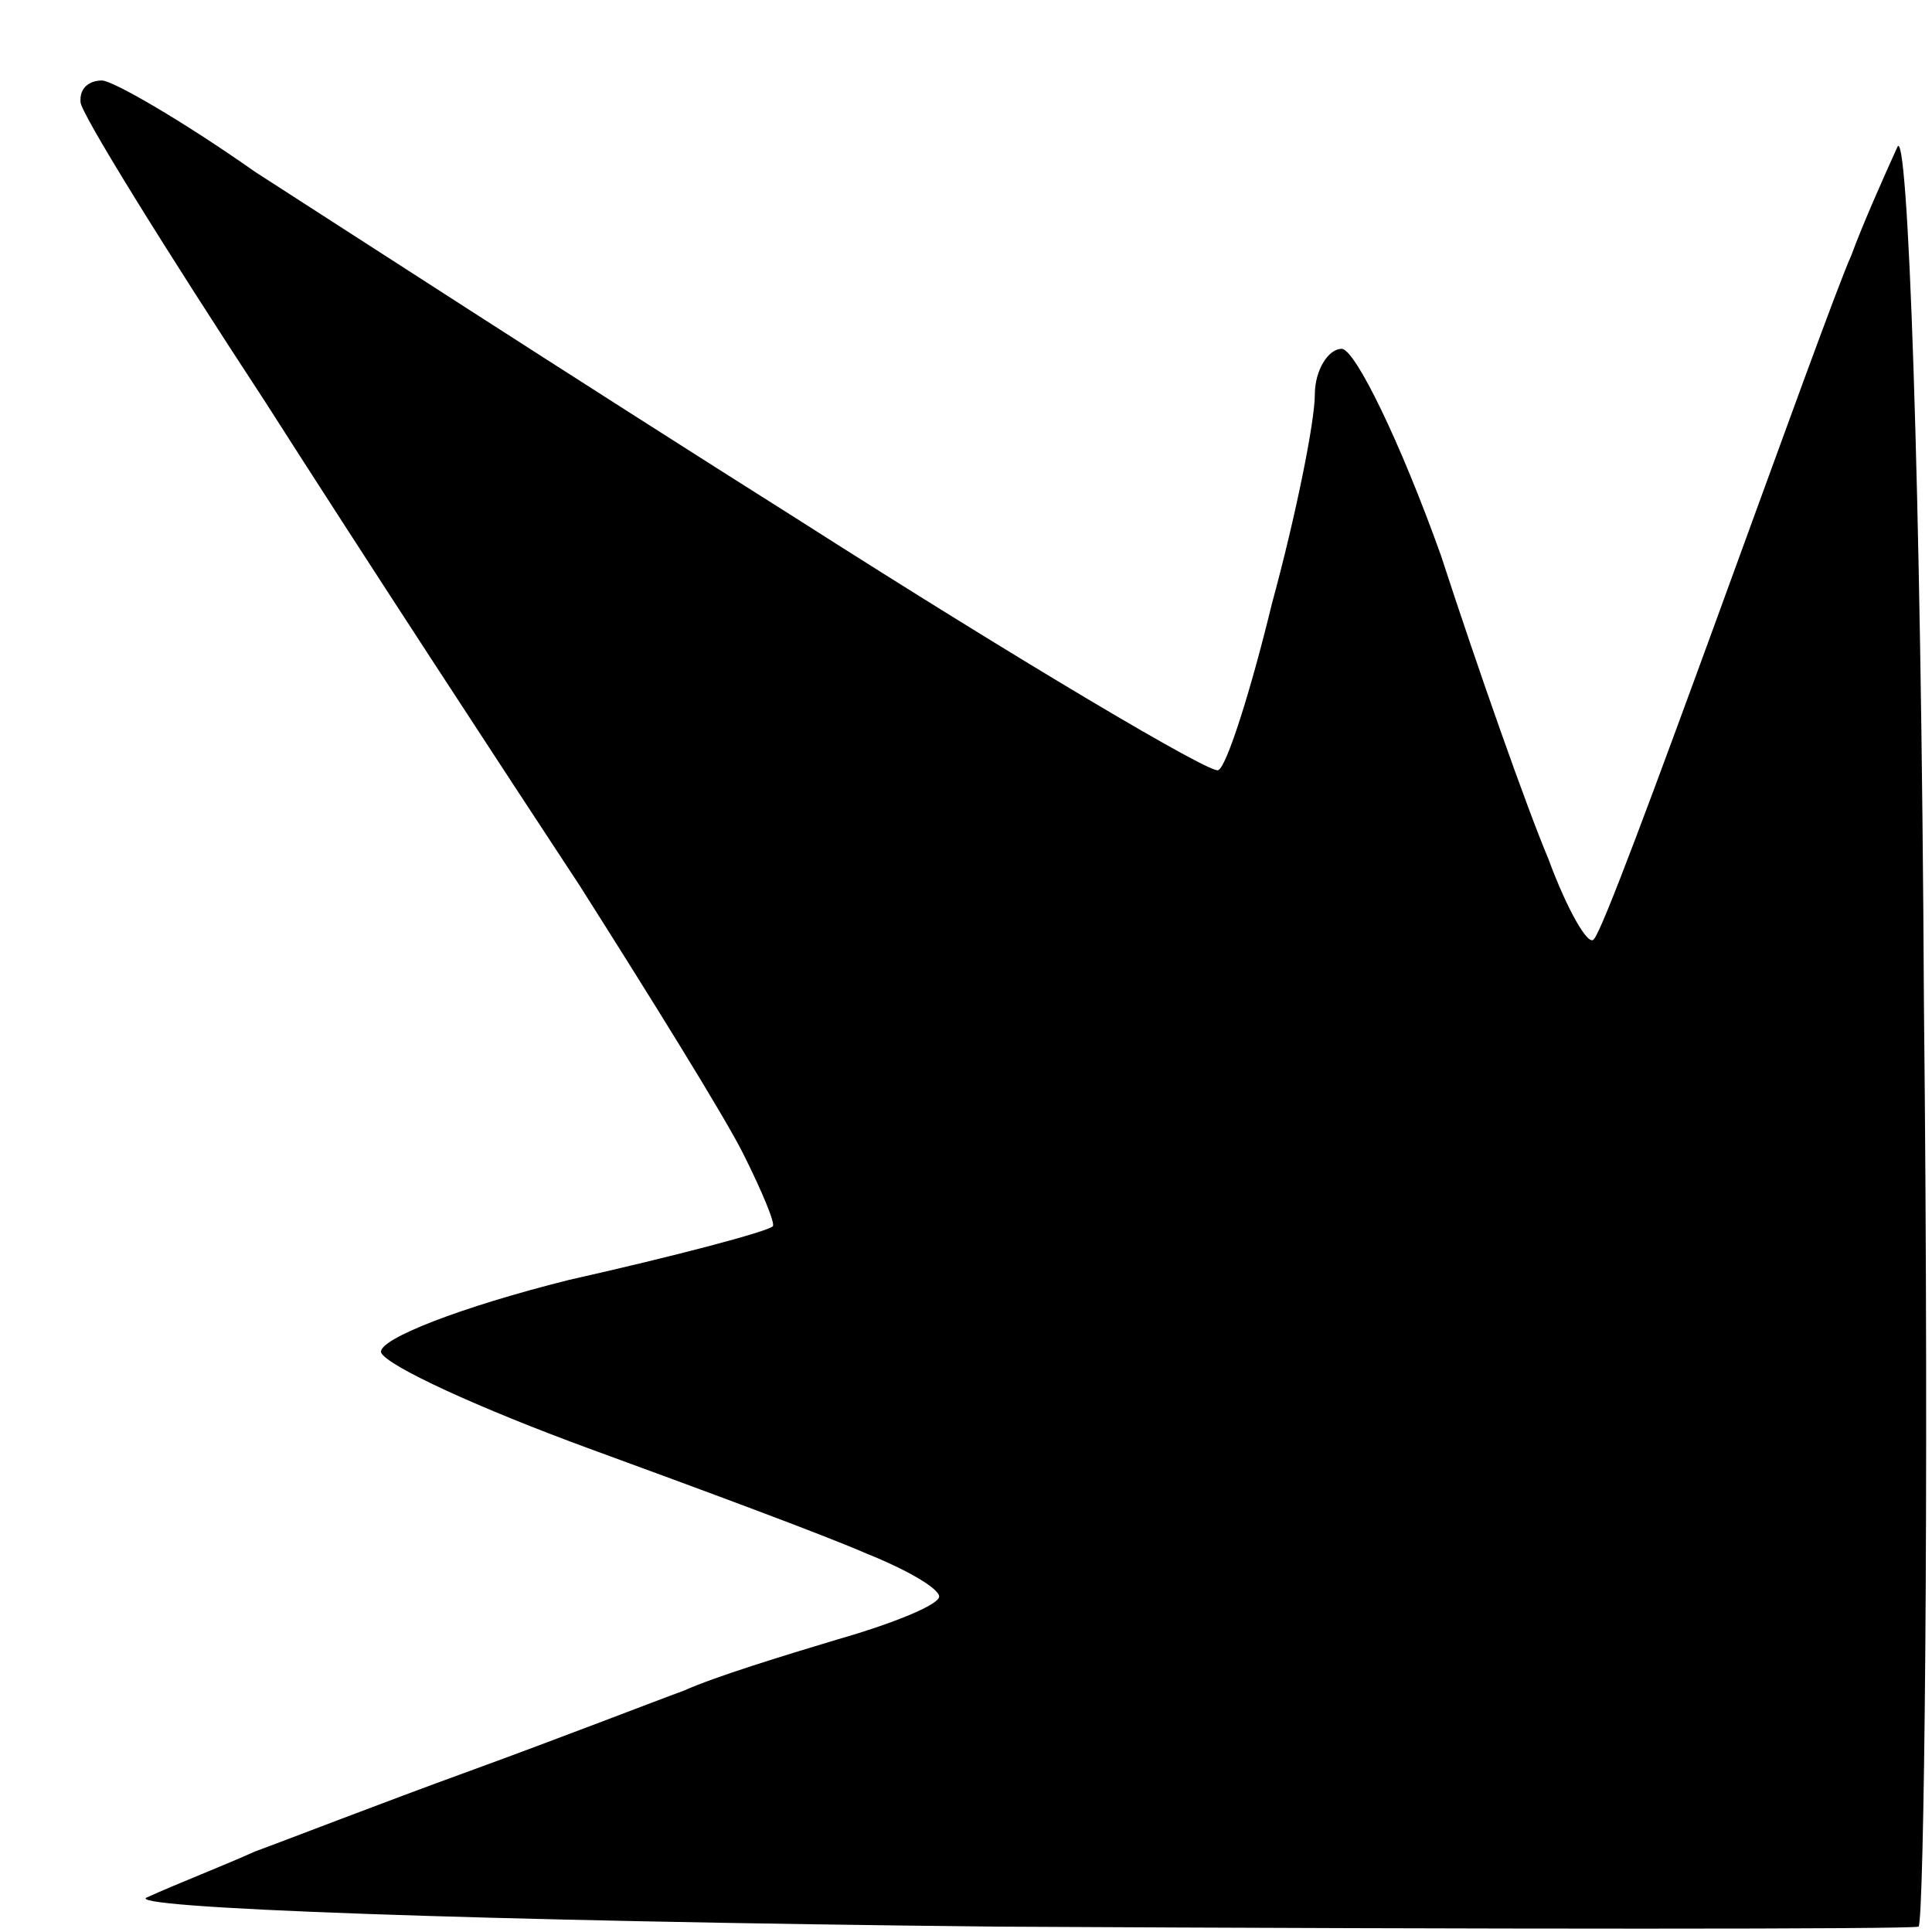
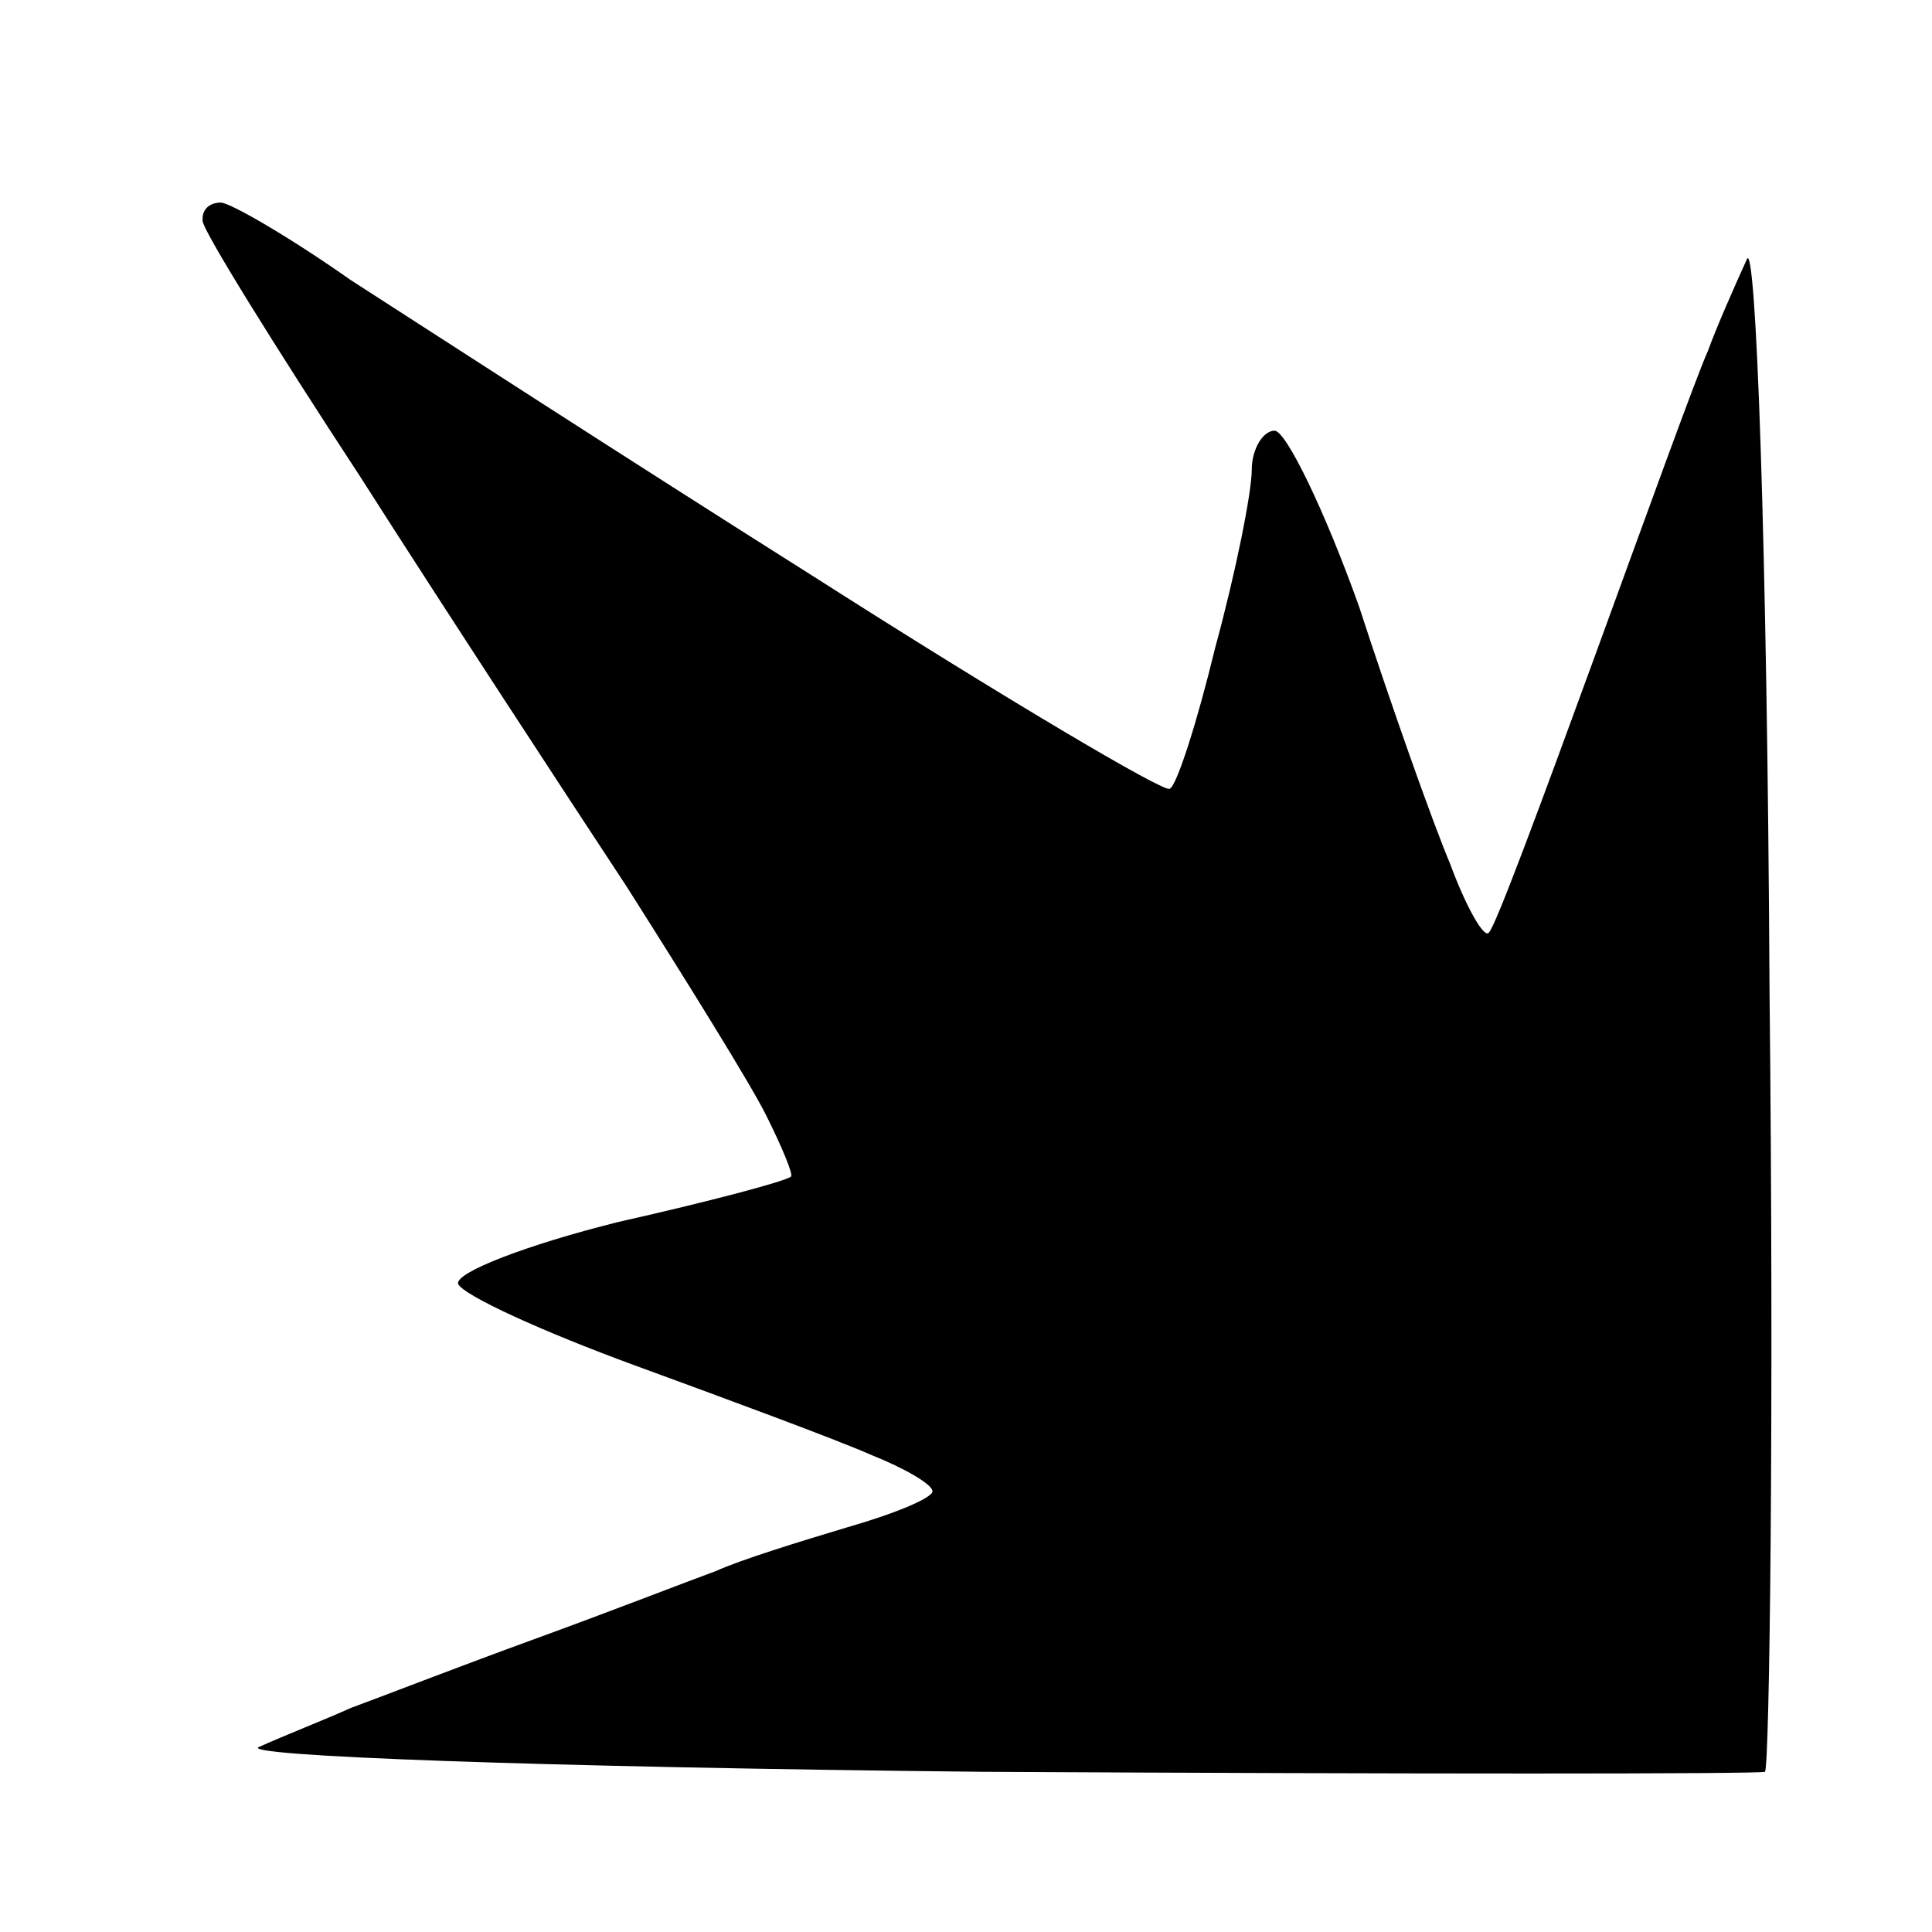
<svg xmlns="http://www.w3.org/2000/svg" version="1.2" viewBox="0 0 72 72" width="72" height="72">
-   <style>
- 		.s0 { fill: currentColor }
- 	</style>
-   <path id="Path 0" class="s0" d="m3 3.8c0 0.4 3.1 5.4 6.9 11.2 3.7 5.8 9 13.9 11.7 18 2.6 4.1 5.4 8.6 6.1 10 0.7 1.4 1.2 2.6 1.1 2.7-0.2 0.2-3.6 1.1-7.6 2-4 1-7.1 2.2-7 2.7 0.2 0.5 3.7 2.1 7.8 3.6 4.1 1.5 8.7 3.2 10.3 3.9 1.5 0.6 2.7 1.3 2.7 1.6 0 0.3-1.7 1-3.8 1.6-2 0.6-4.6 1.4-5.7 1.9-1.1 0.4-4.7 1.8-8 3-3.3 1.2-6.9 2.6-8 3-1.1 0.5-2.9 1.2-4 1.7-1.2 0.4 12.3 0.9 31.7 1.1 18.6 0.1 34 0.1 34.3 0 0.2-0.2 0.4-15.6 0.2-34.3-0.1-19.5-0.6-33.1-1-32-0.5 1.1-1.3 2.9-1.7 4-0.5 1.1-2.7 7.2-5 13.5-2.3 6.3-4.3 11.7-4.6 12-0.2 0.3-1-1.1-1.7-3-0.8-1.9-2.6-7-4-11.3-1.5-4.2-3.2-7.7-3.7-7.7-0.5 0-1 0.8-1 1.7 0 1-0.7 4.5-1.6 7.8-0.8 3.3-1.7 6.1-2 6.2-0.2 0.2-7.3-4-15.6-9.3-8.4-5.3-17.5-11.2-20.3-13-2.7-1.9-5.3-3.4-5.7-3.4-0.5 0-0.8 0.3-0.8 0.7z" />
+   <path id="Path 0" fill="currentColor" class="opacity-100" transform="translate(5, 5) scale(0.85 0.85)" d="m3 3.8c0 0.4 3.1 5.4 6.9 11.2 3.7 5.8 9 13.9 11.7 18 2.6 4.1 5.4 8.6 6.1 10 0.7 1.4 1.2 2.6 1.1 2.7-0.2 0.2-3.6 1.1-7.6 2-4 1-7.1 2.2-7 2.7 0.2 0.5 3.7 2.1 7.8 3.6 4.1 1.5 8.7 3.2 10.3 3.9 1.5 0.6 2.7 1.3 2.7 1.6 0 0.3-1.7 1-3.8 1.6-2 0.6-4.6 1.4-5.7 1.9-1.1 0.4-4.7 1.8-8 3-3.3 1.2-6.9 2.6-8 3-1.1 0.5-2.9 1.2-4 1.7-1.2 0.4 12.3 0.9 31.7 1.1 18.6 0.1 34 0.1 34.3 0 0.2-0.2 0.4-15.6 0.2-34.3-0.1-19.5-0.6-33.1-1-32-0.5 1.1-1.3 2.9-1.7 4-0.5 1.1-2.7 7.2-5 13.5-2.3 6.3-4.3 11.7-4.6 12-0.2 0.3-1-1.1-1.7-3-0.8-1.9-2.6-7-4-11.3-1.5-4.2-3.2-7.7-3.7-7.7-0.5 0-1 0.8-1 1.7 0 1-0.7 4.5-1.6 7.8-0.8 3.3-1.7 6.1-2 6.2-0.2 0.2-7.3-4-15.6-9.3-8.4-5.3-17.5-11.2-20.3-13-2.7-1.9-5.3-3.4-5.7-3.4-0.5 0-0.8 0.3-0.8 0.7z" />
</svg>
